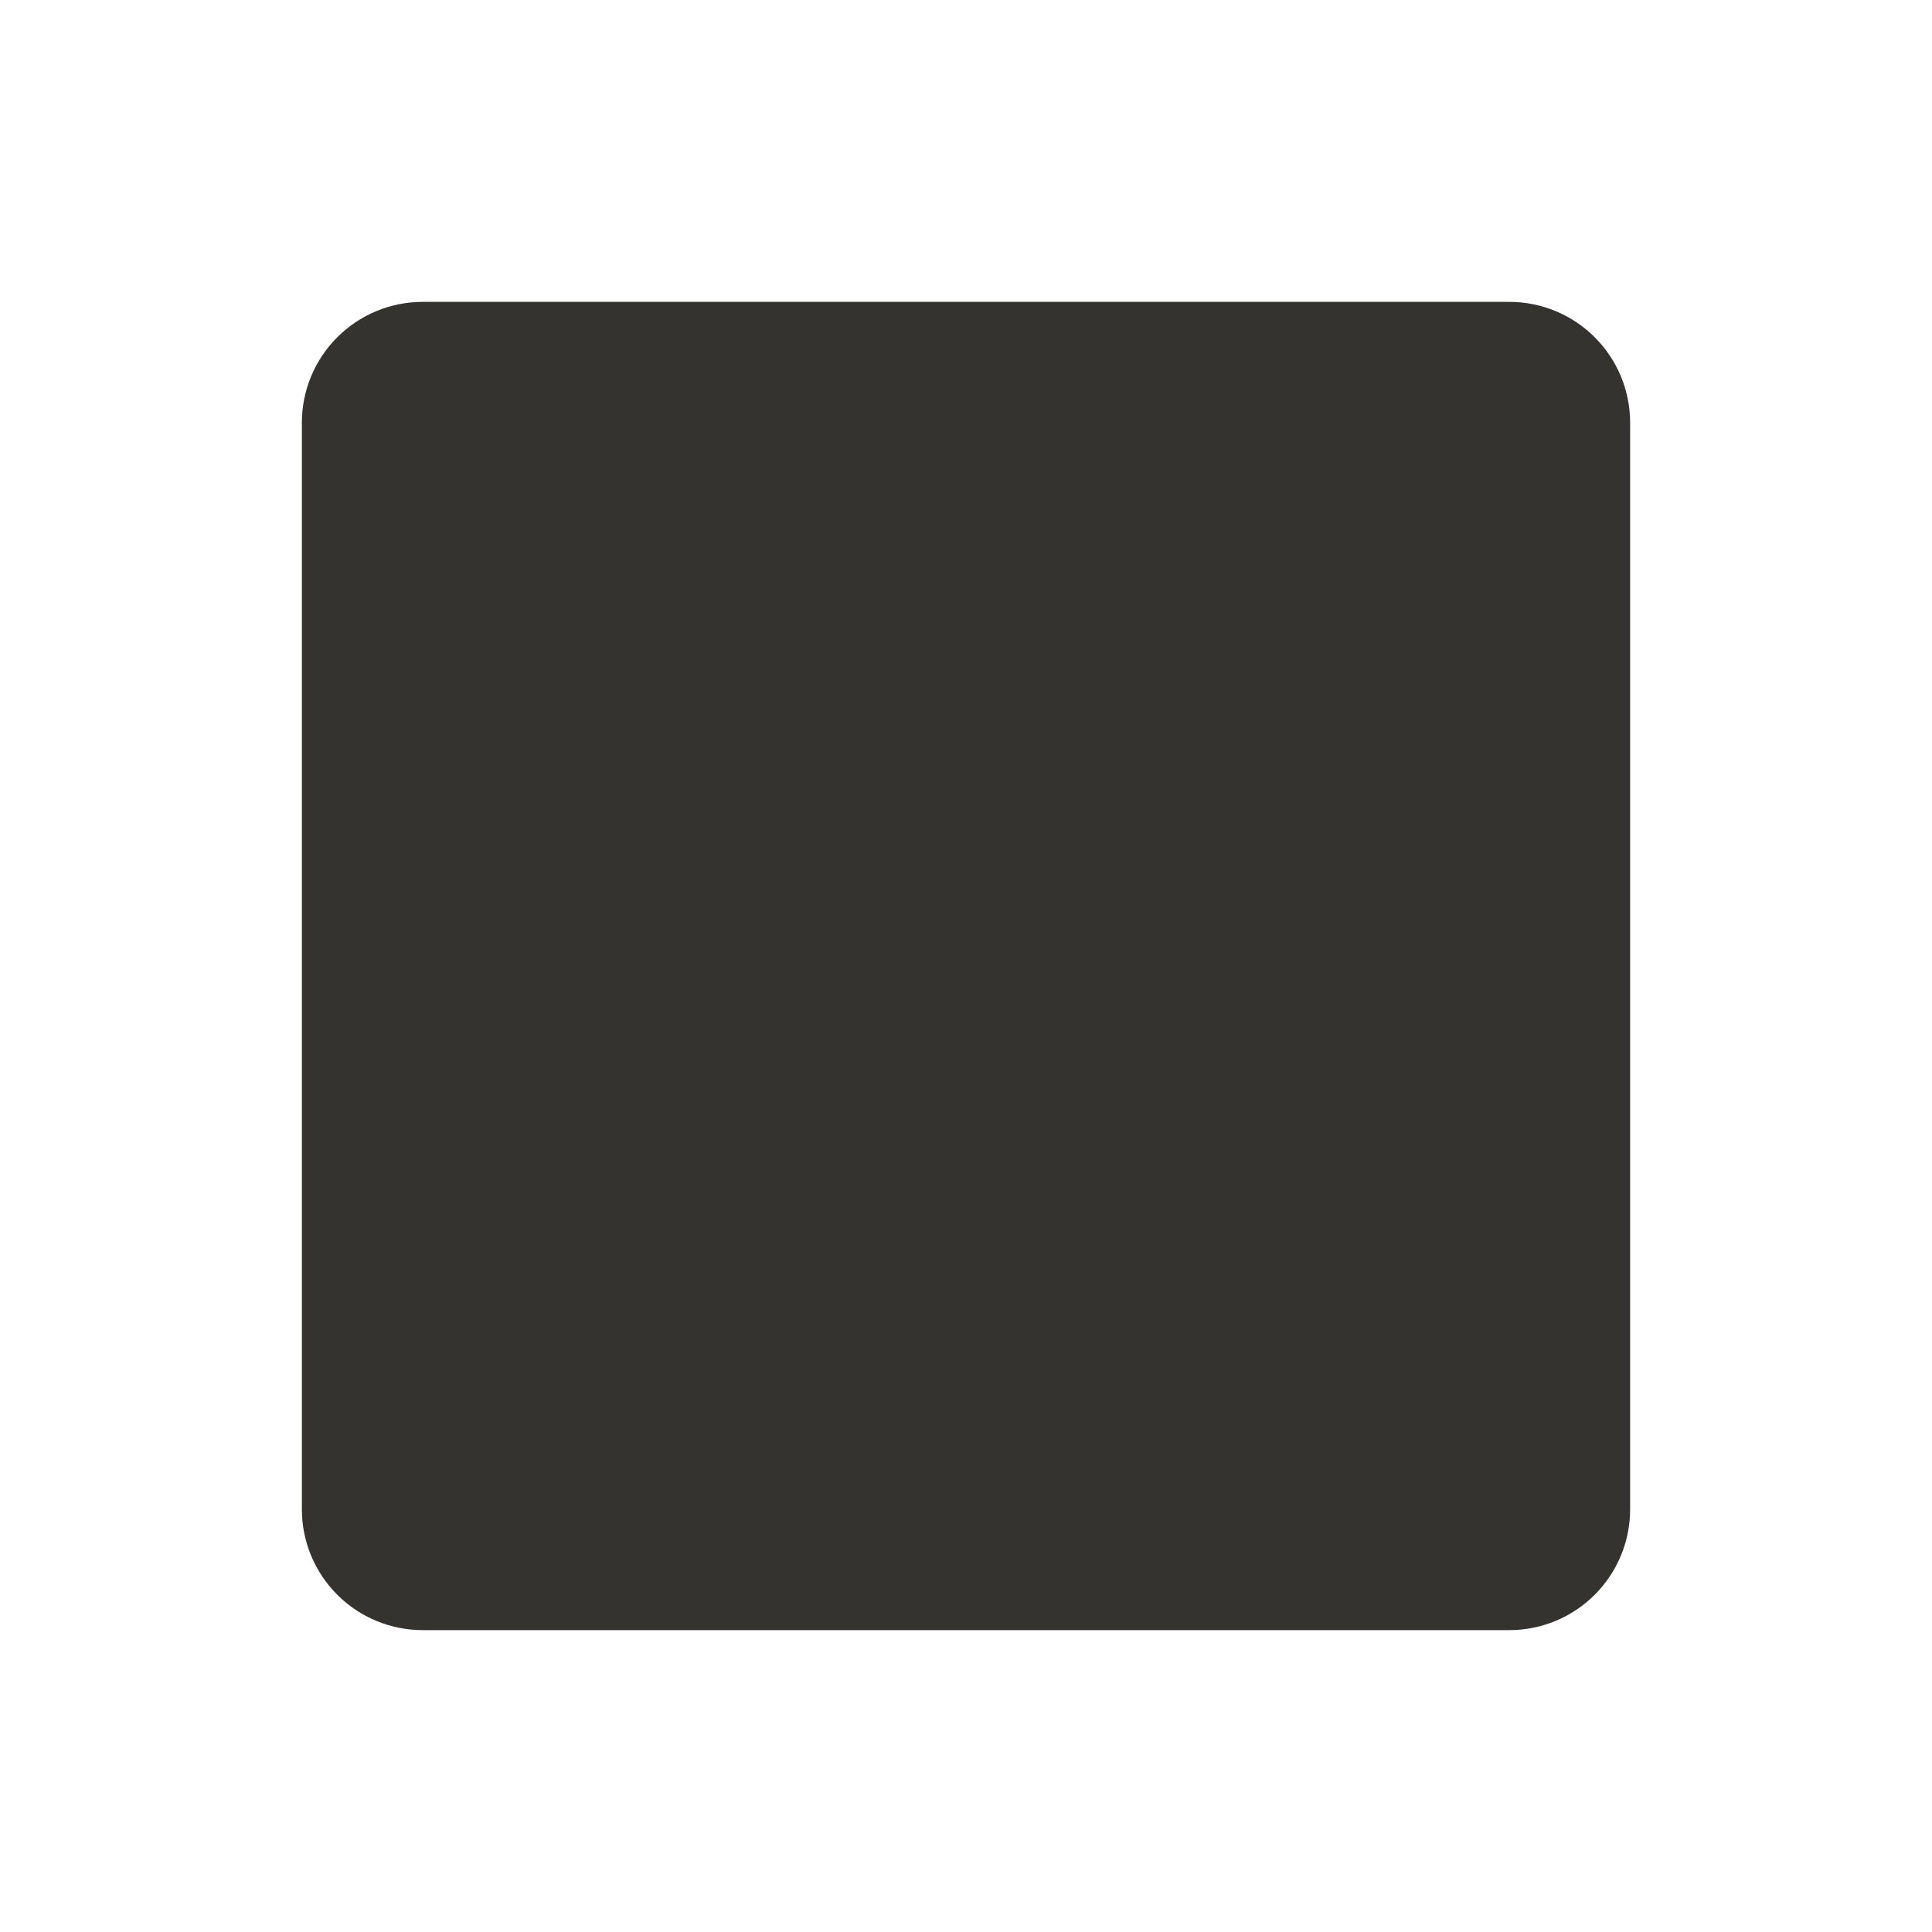
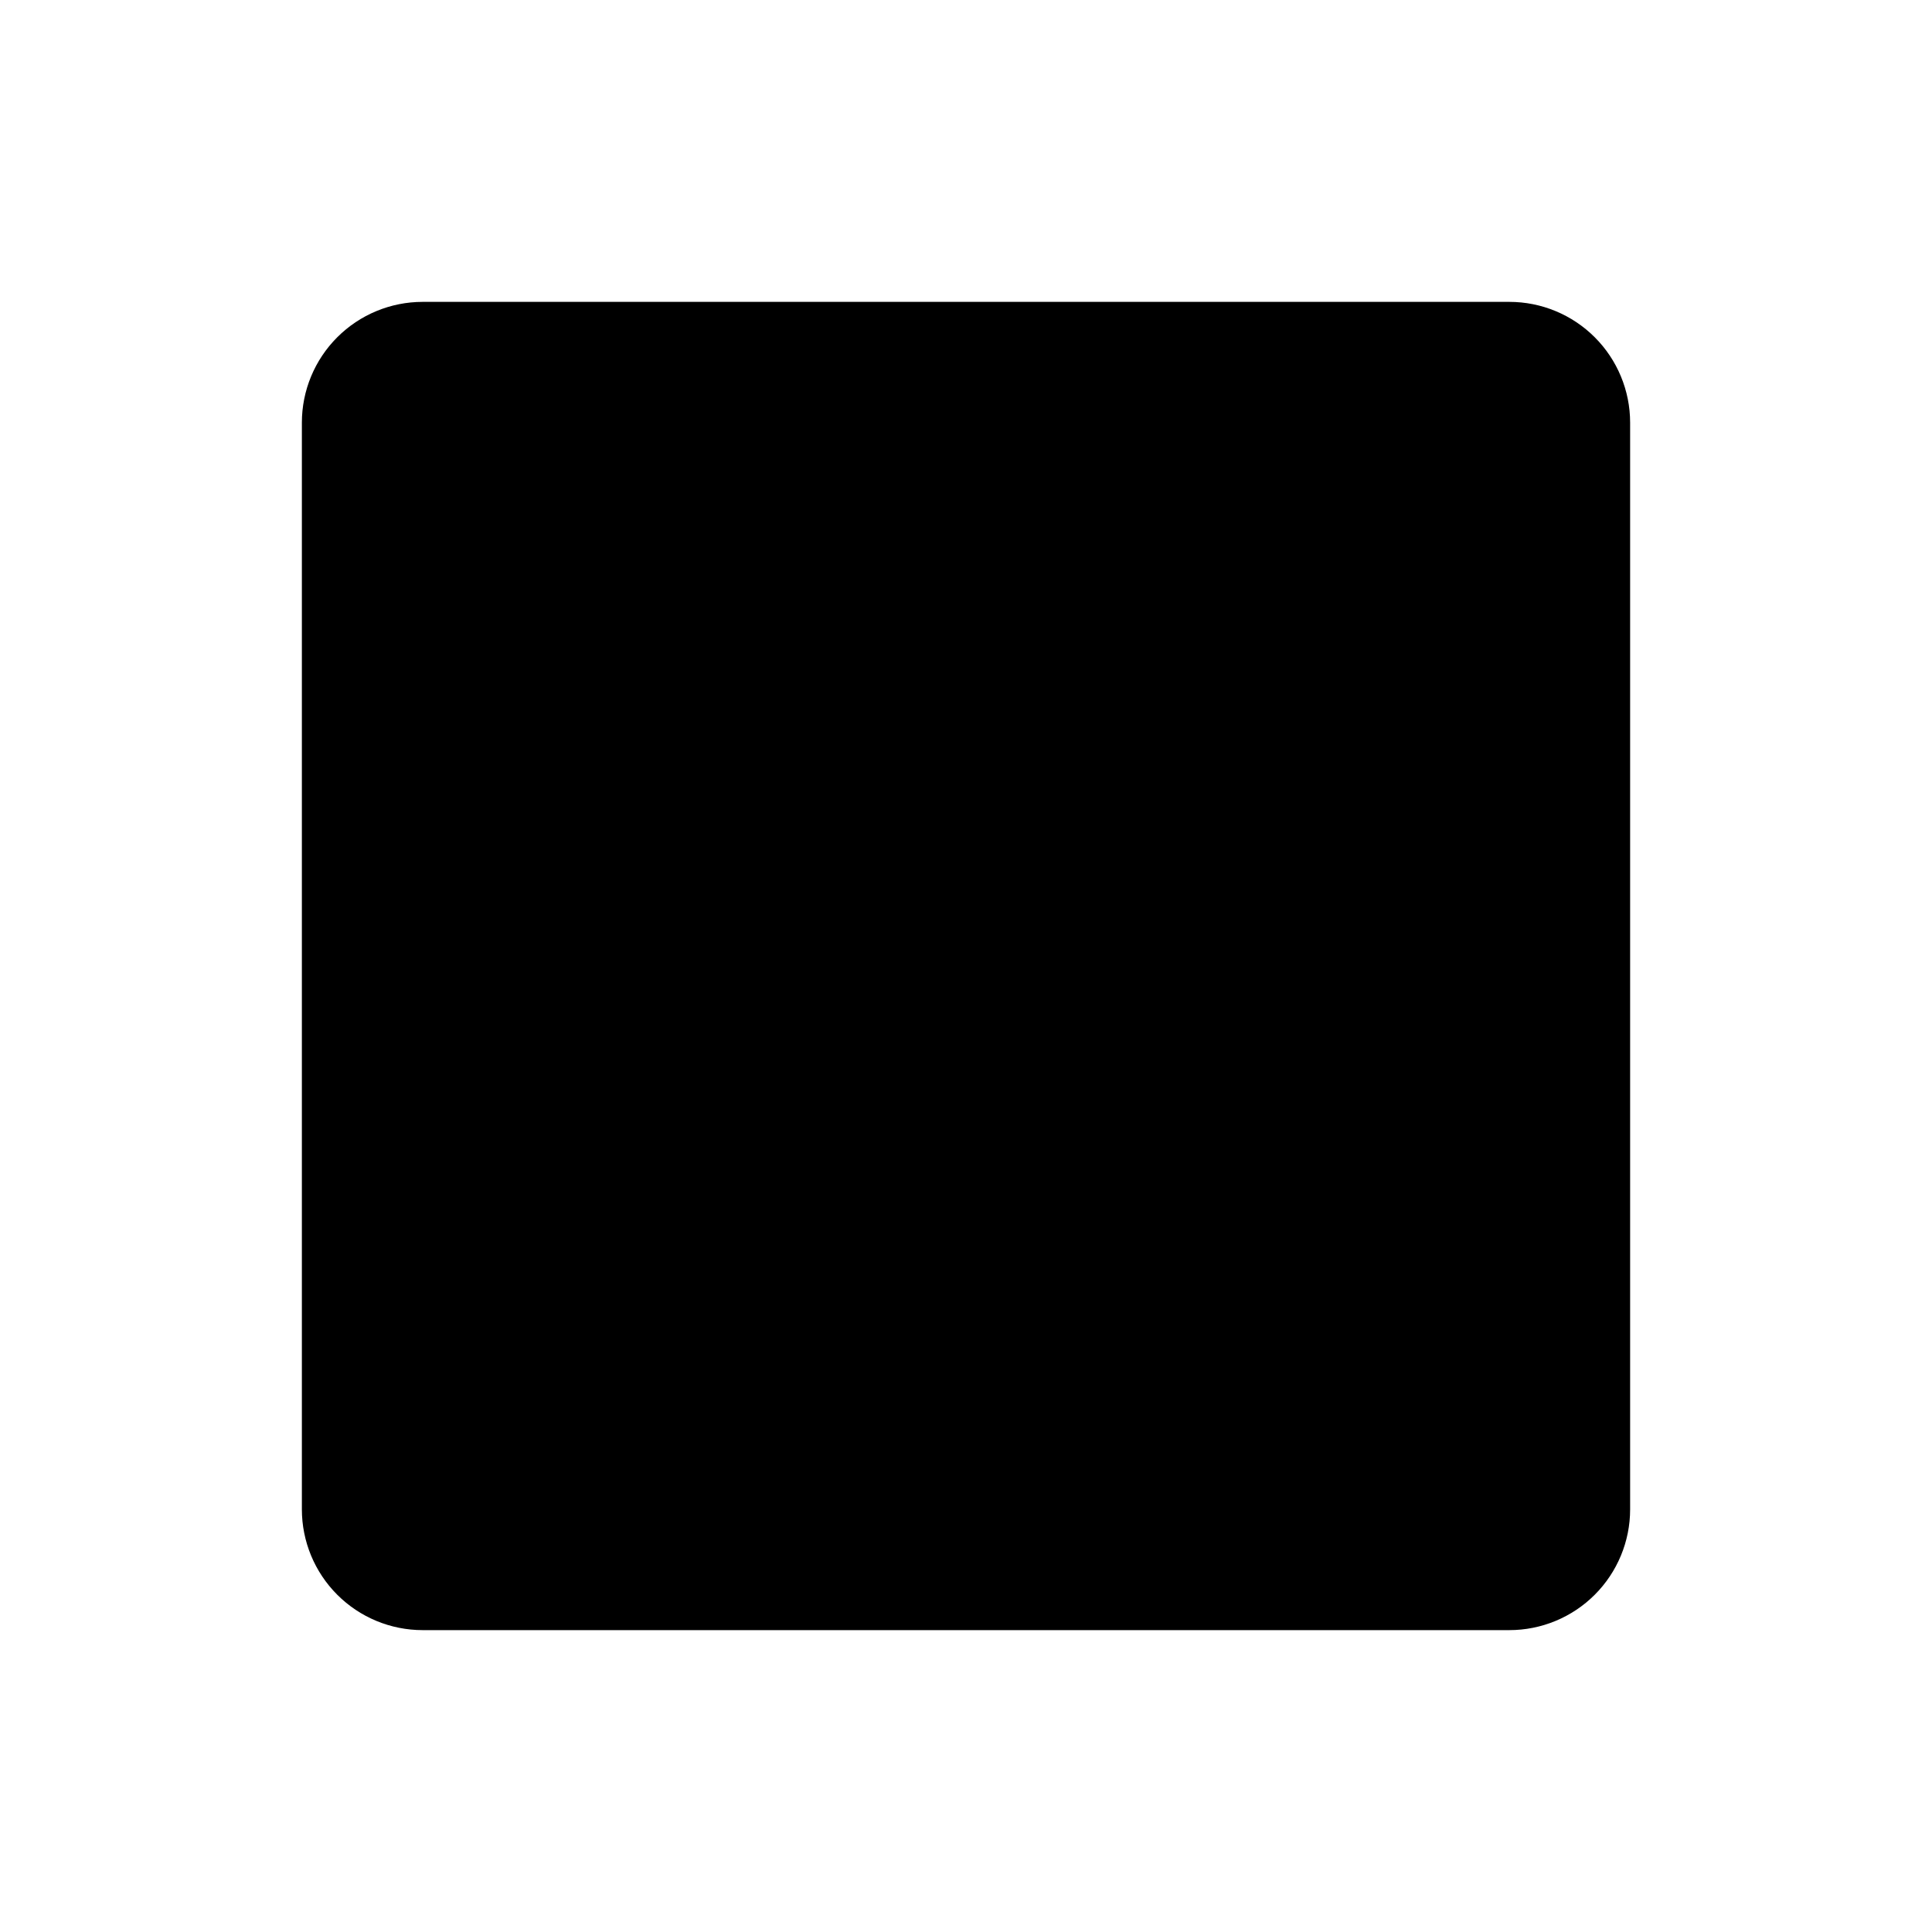
- <svg xmlns="http://www.w3.org/2000/svg" width="32" height="32" viewBox="0 0 32 32" fill="none">
-   <path d="M27 7V25C27 25.53 26.789 26.039 26.414 26.414C26.039 26.789 25.53 27 25 27H7C6.47 27 5.961 26.789 5.586 26.414C5.211 26.039 5 25.53 5 25V7C5 6.47 5.211 5.961 5.586 5.586C5.961 5.211 6.47 5 7 5H25C25.53 5 26.039 5.211 26.414 5.586C26.789 5.961 27 6.47 27 7Z" fill="#343330" />
+ <svg xmlns="http://www.w3.org/2000/svg" viewBox="0 0 32 32">
+   <path d="M27 7V25C27 25.53 26.789 26.039 26.414 26.414C26.039 26.789 25.53 27 25 27H7C6.47 27 5.961 26.789 5.586 26.414C5.211 26.039 5 25.53 5 25V7C5 6.47 5.211 5.961 5.586 5.586C5.961 5.211 6.47 5 7 5H25C25.53 5 26.039 5.211 26.414 5.586C26.789 5.961 27 6.47 27 7Z" />
</svg>
